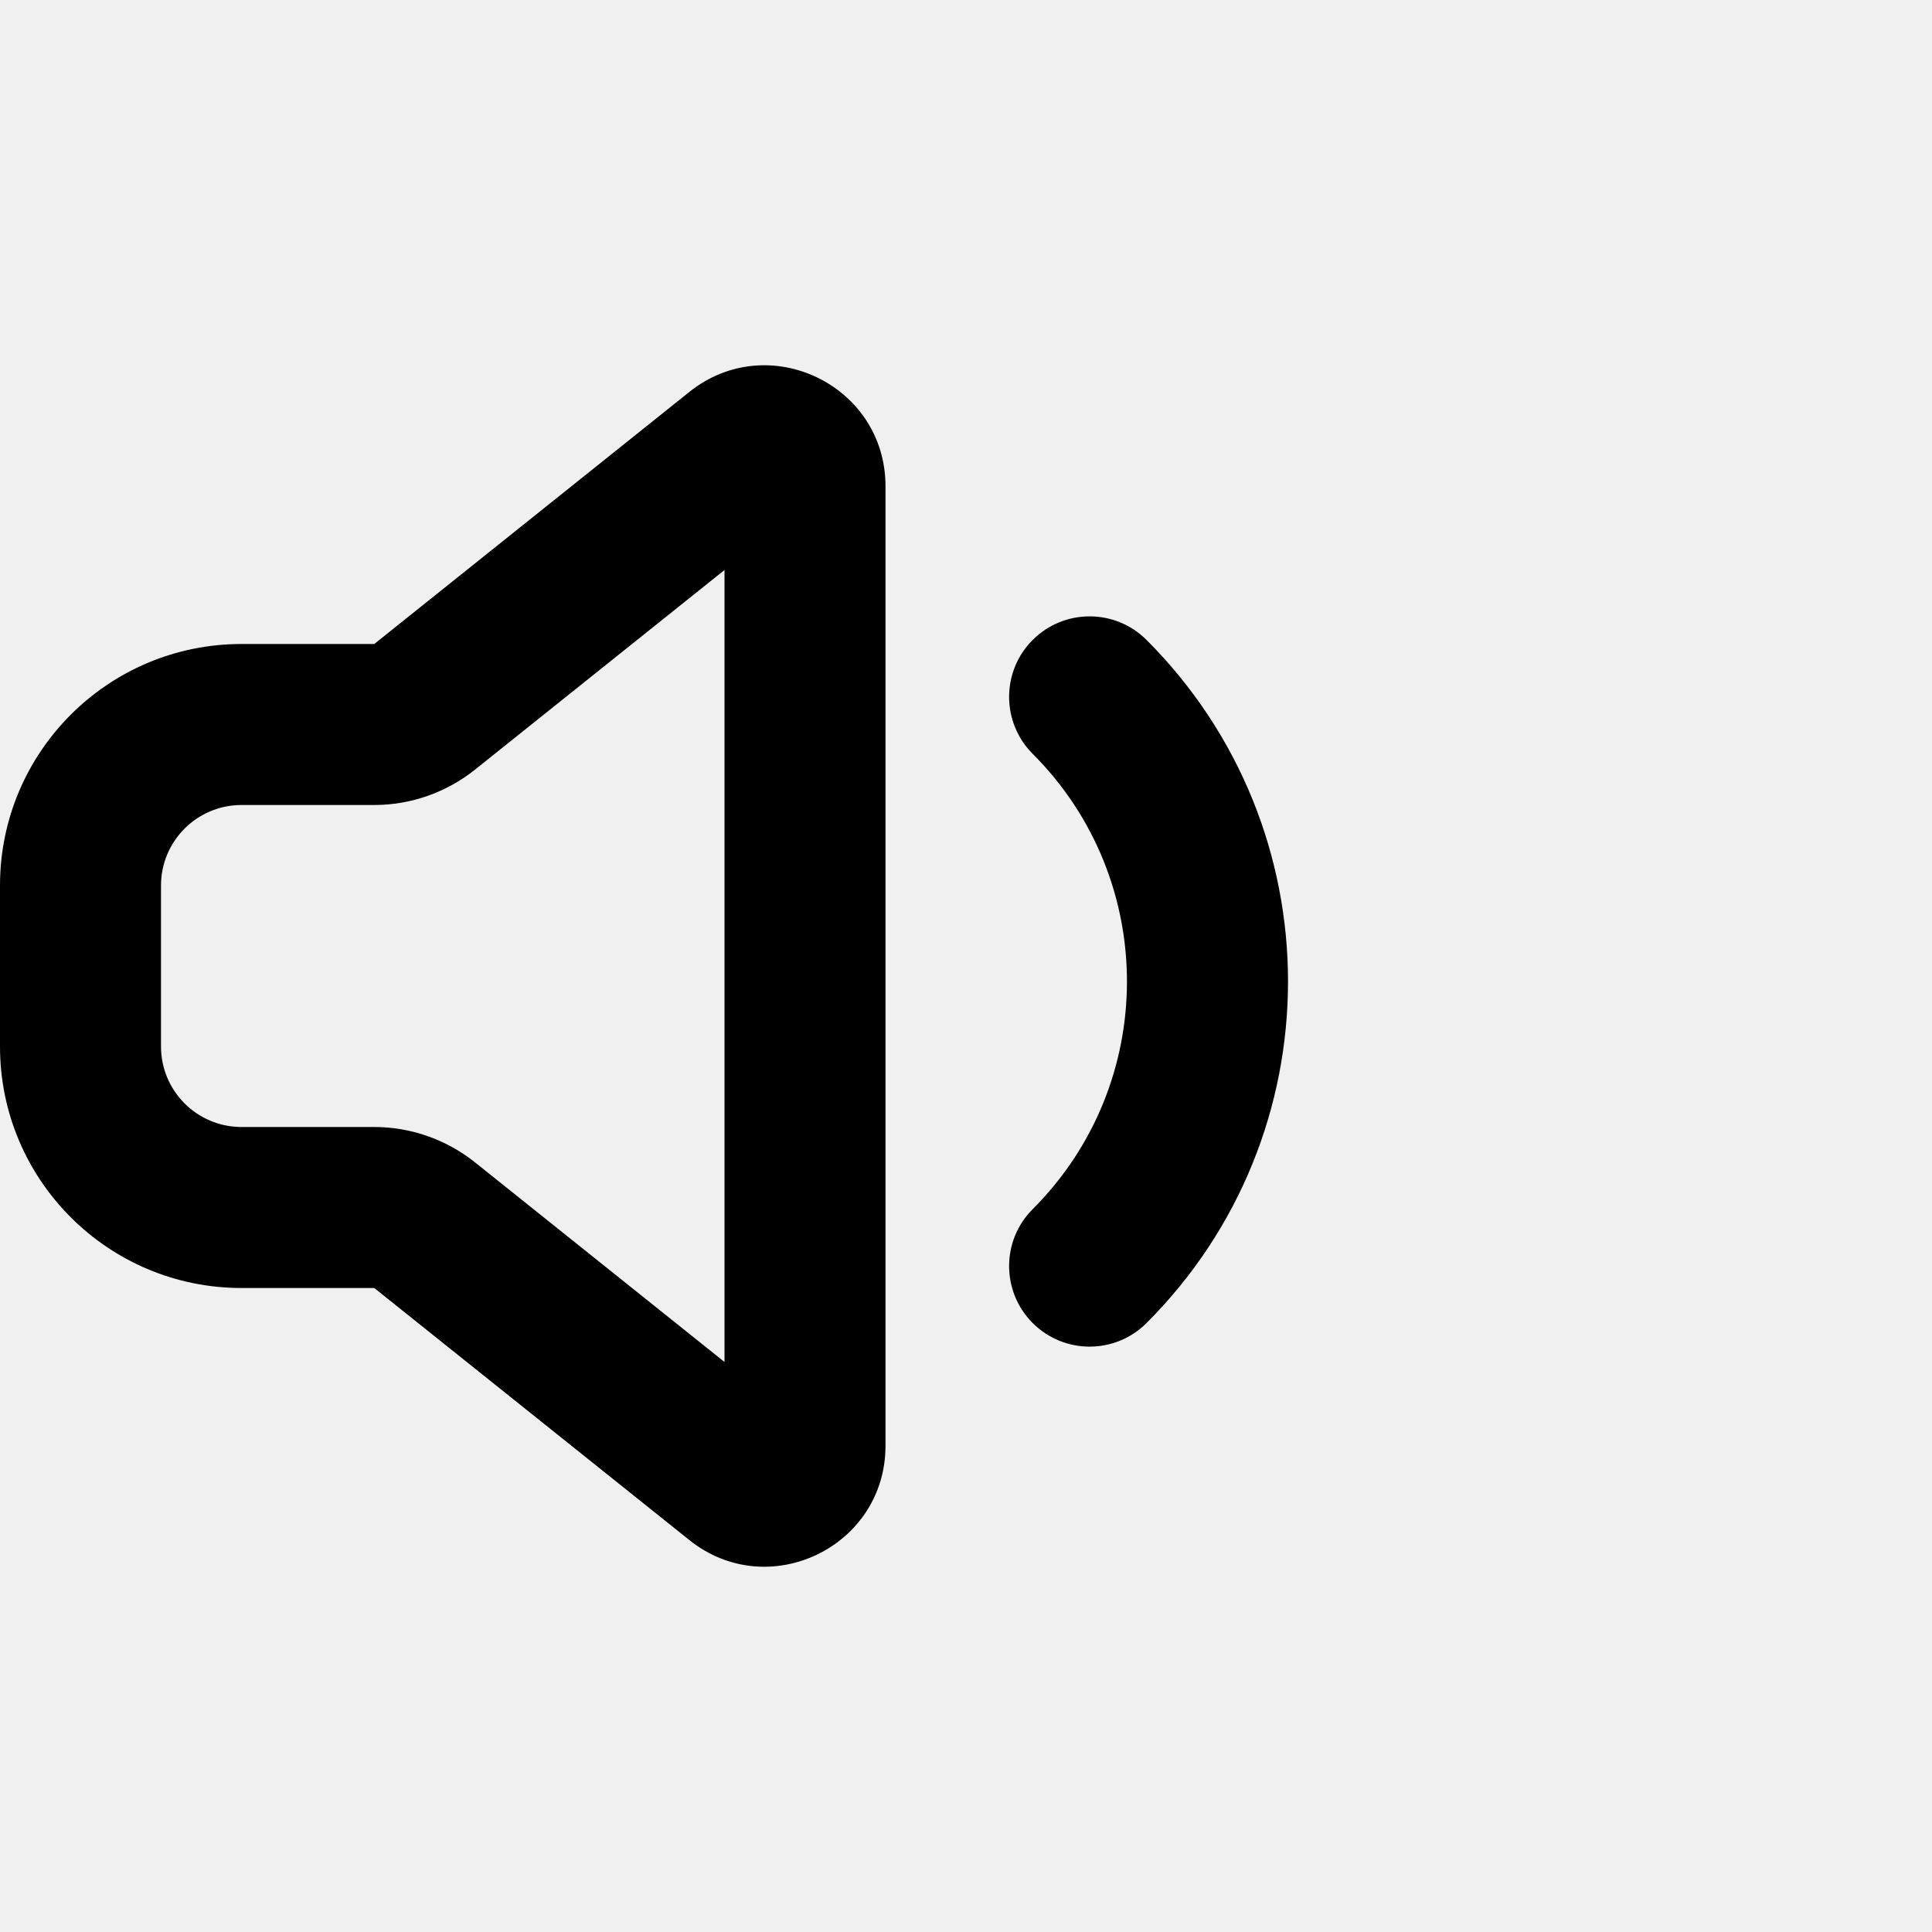
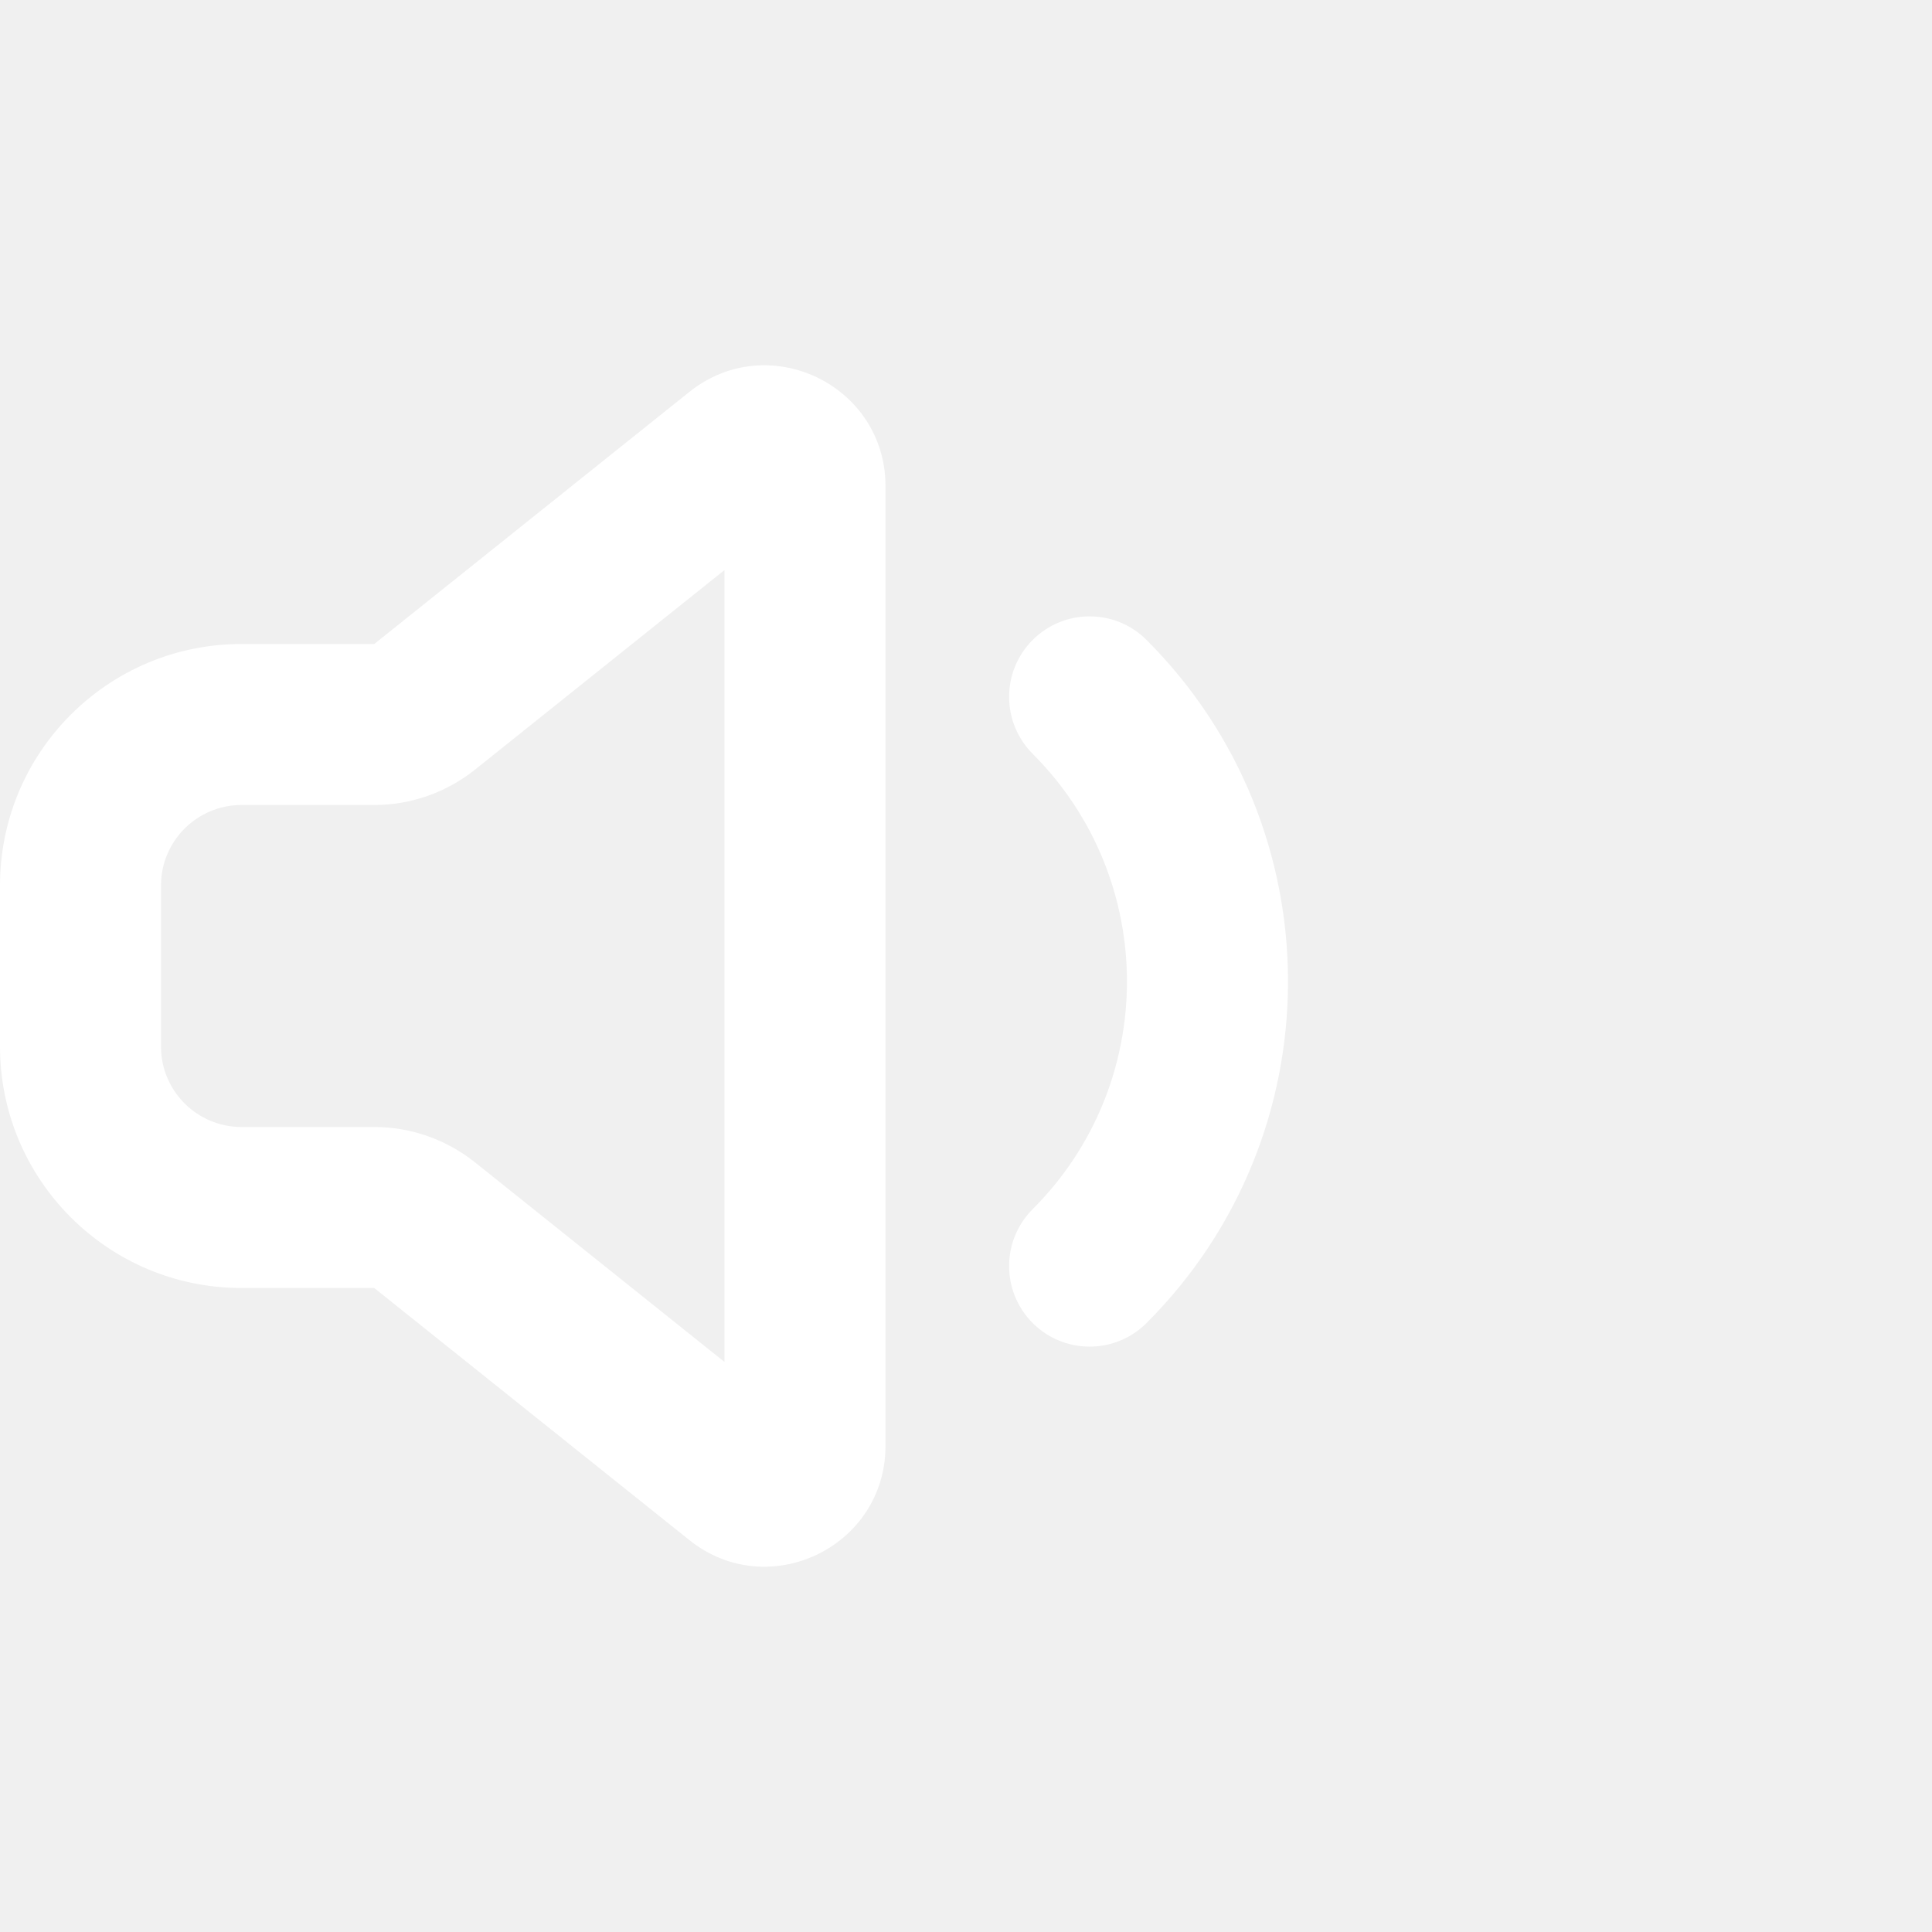
- <svg xmlns="http://www.w3.org/2000/svg" width="800px" height="800px" viewBox="0 0 24 24" fill="none">
-   <path fill-rule="evenodd" clip-rule="evenodd" d="M11 6.04C11 4.783 9.545 4.083 8.563 4.869L4.649 8H3C1.343 8 0 9.343 0 11V13C0 14.657 1.343 16 3 16H4.649L8.563 19.131C9.545 19.917 11 19.217 11 17.96V6.04ZM5.899 9.562L9 7.081V16.919L5.899 14.438C5.544 14.155 5.103 14 4.649 14H3C2.448 14 2 13.552 2 13V11C2 10.448 2.448 10 3 10H4.649C5.103 10 5.544 9.845 5.899 9.562ZM14.243 7.95C13.852 7.559 13.219 7.559 12.828 7.95C12.438 8.34 12.438 8.973 12.828 9.364C14.39 10.926 14.39 13.459 12.828 15.021C12.438 15.411 12.438 16.044 12.828 16.435C13.219 16.826 13.852 16.826 14.243 16.435C16.586 14.092 16.586 10.293 14.243 7.95Z" fill="#000000" />
+ <svg xmlns="http://www.w3.org/2000/svg" width="1280" height="1280" viewBox="0 0 24 24" fill="none" preserveAspectRatio="xMidYMid meet">
+   <path fill-rule="evenodd" clip-rule="evenodd" d="M11 6.04C11 4.783 9.545 4.083 8.563 4.869L4.649 8H3C1.343 8 0 9.343 0 11V13C0 14.657 1.343 16 3 16H4.649L8.563 19.131C9.545 19.917 11 19.217 11 17.96V6.04ZM5.899 9.562L9 7.081V16.919L5.899 14.438C5.544 14.155 5.103 14 4.649 14H3C2.448 14 2 13.552 2 13V11C2 10.448 2.448 10 3 10H4.649C5.103 10 5.544 9.845 5.899 9.562ZM14.243 7.95C13.852 7.559 13.219 7.559 12.828 7.95C12.438 8.34 12.438 8.973 12.828 9.364C14.39 10.926 14.39 13.459 12.828 15.021C12.438 15.411 12.438 16.044 12.828 16.435C13.219 16.826 13.852 16.826 14.243 16.435C16.586 14.092 16.586 10.293 14.243 7.95Z" fill="#ffffff" />
</svg>
